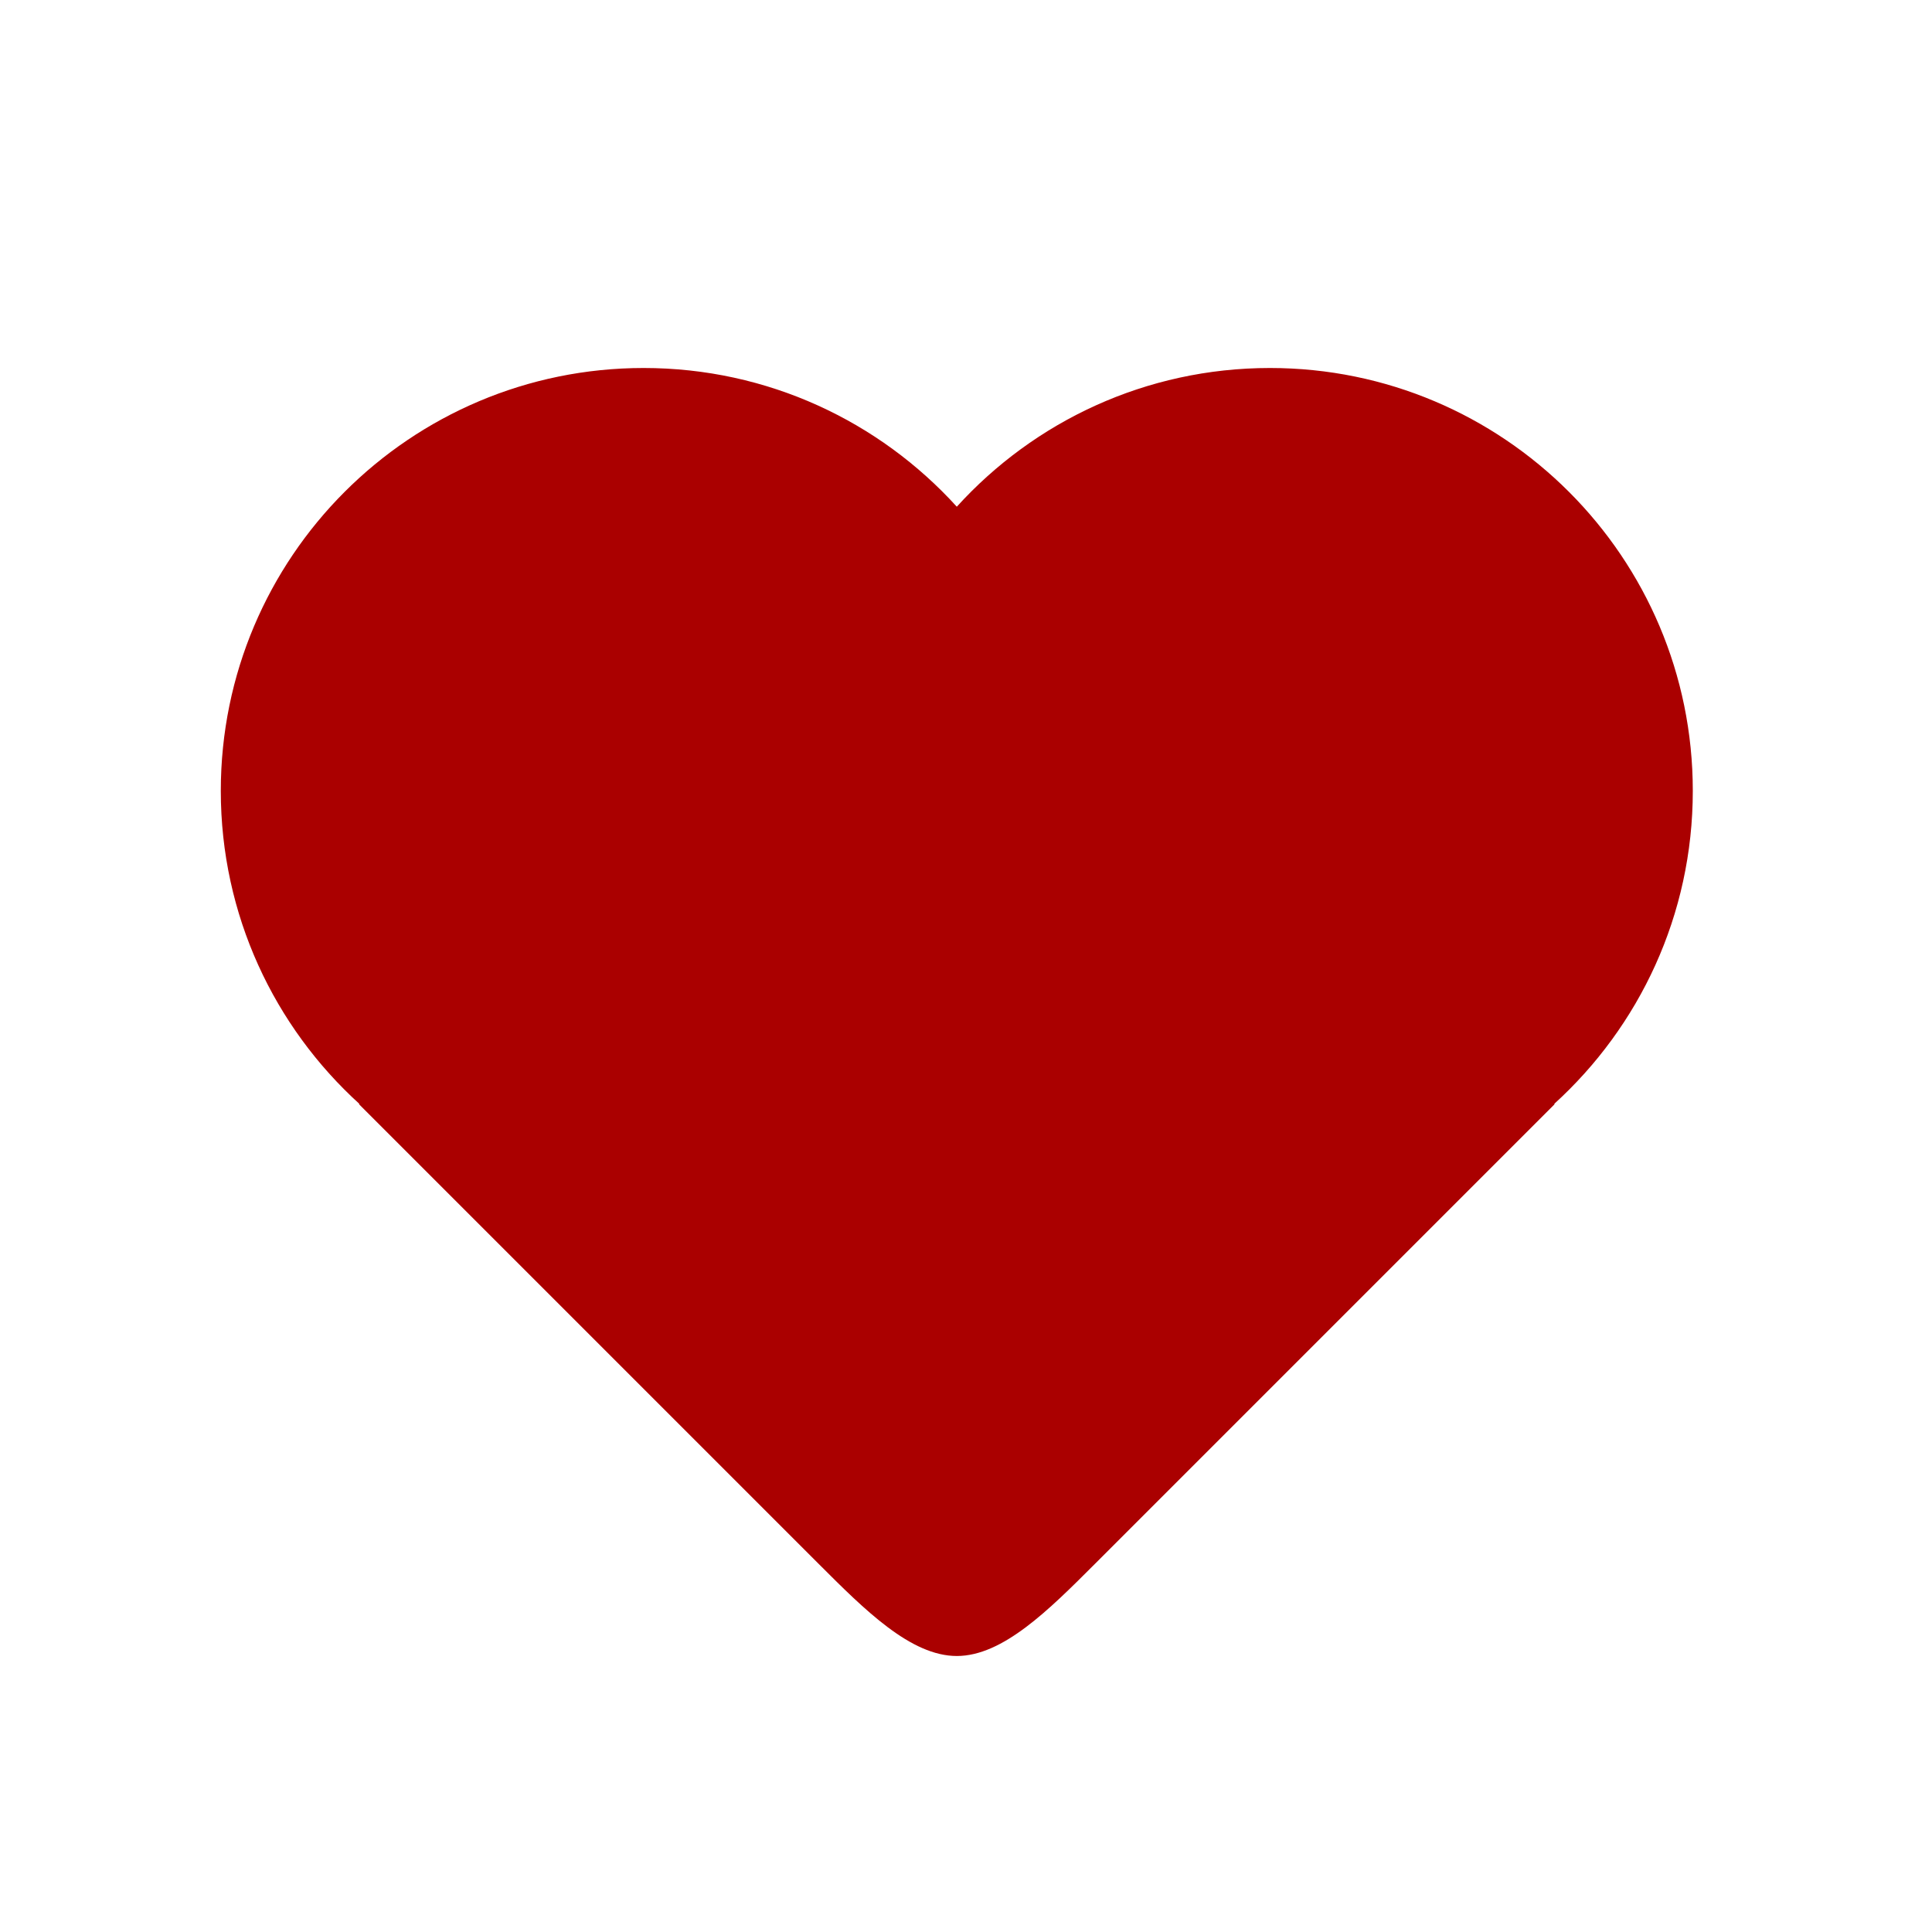
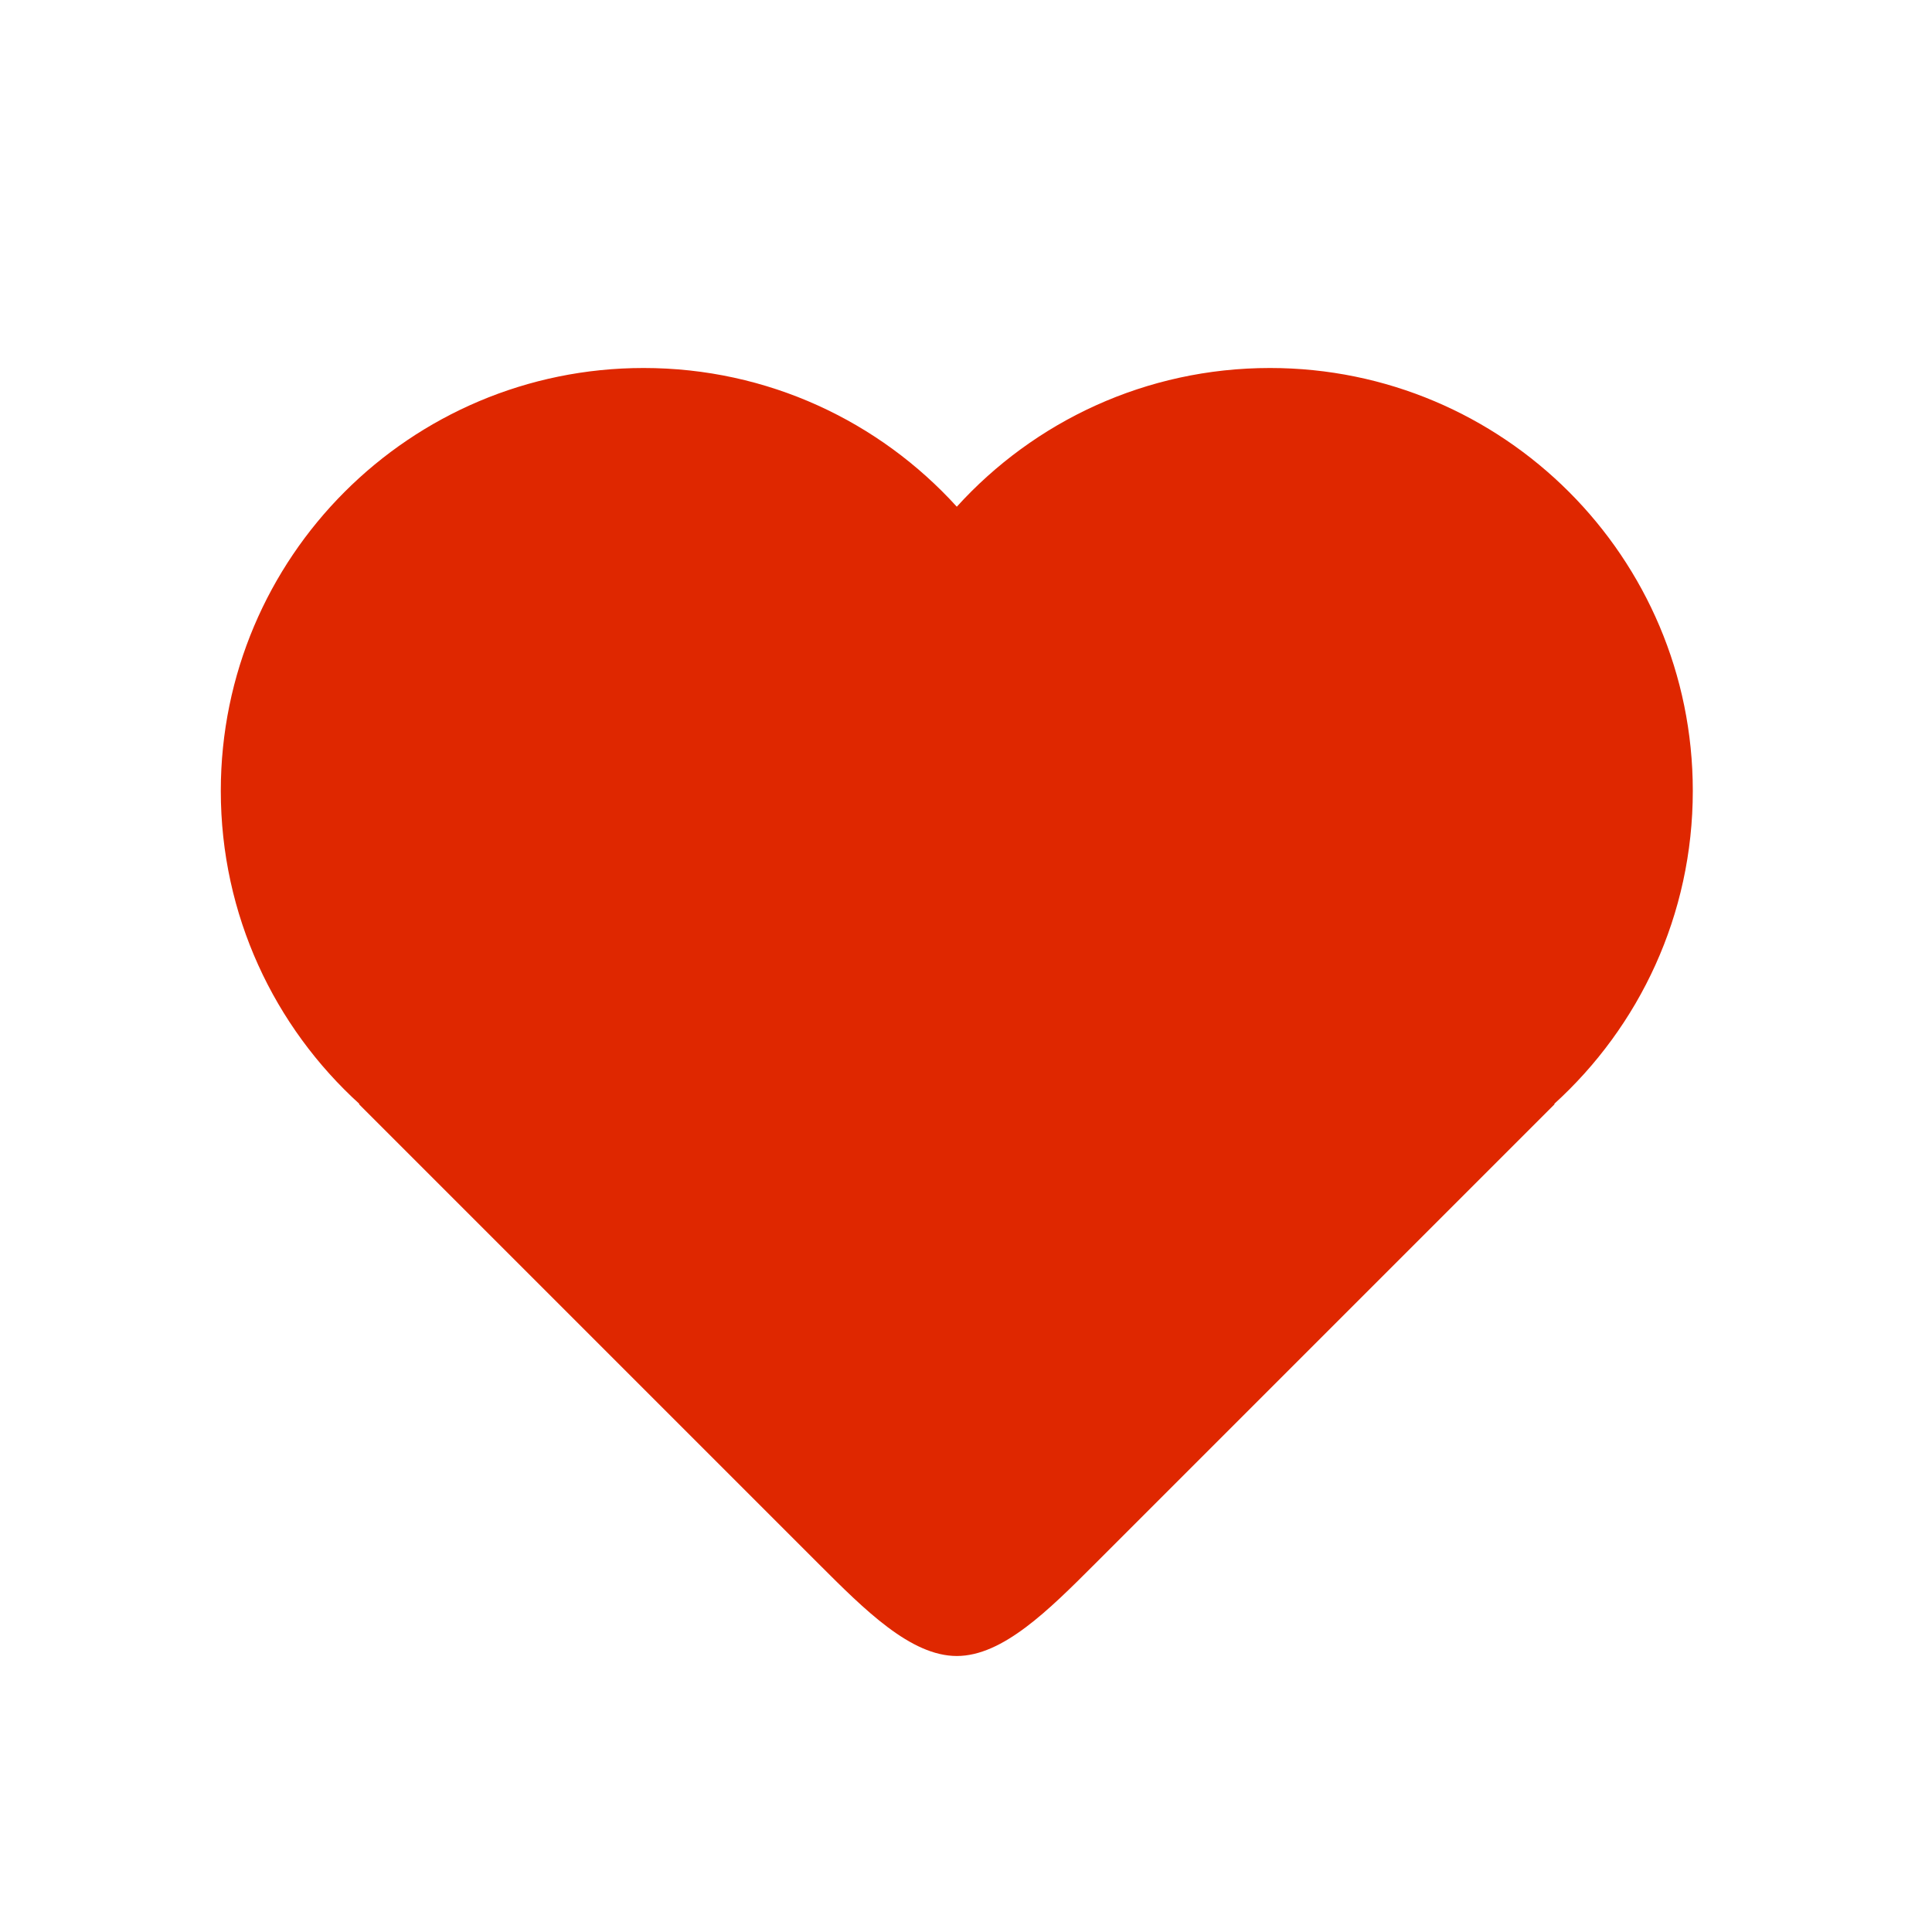
<svg xmlns="http://www.w3.org/2000/svg" version="1.1" id="Capa_1" x="0px" y="0px" viewBox="-80 -100 700 700">
-   <path fill="#aa0000" d="M533.333,186.54c0,44.98-19.385,85.432-50.256,113.46h0.256L316.667,466.667C300,483.333,283.333,500,266.667,500   c-16.667,0-33.333-16.667-50-33.333L50,300h0.255C19.384,271.972,0,231.52,0,186.54C0,101.926,68.593,33.333,153.206,33.333   c44.98,0,85.432,19.384,113.46,50.255c28.028-30.871,68.48-50.255,113.46-50.255C464.74,33.333,533.333,101.926,533.333,186.54z" />
+   <path fill="#df2700" d="M533.333,186.54c0,44.98-19.385,85.432-50.256,113.46h0.256L316.667,466.667C300,483.333,283.333,500,266.667,500   c-16.667,0-33.333-16.667-50-33.333L50,300h0.255C19.384,271.972,0,231.52,0,186.54C0,101.926,68.593,33.333,153.206,33.333   c44.98,0,85.432,19.384,113.46,50.255c28.028-30.871,68.48-50.255,113.46-50.255C464.74,33.333,533.333,101.926,533.333,186.54z" />
</svg>
